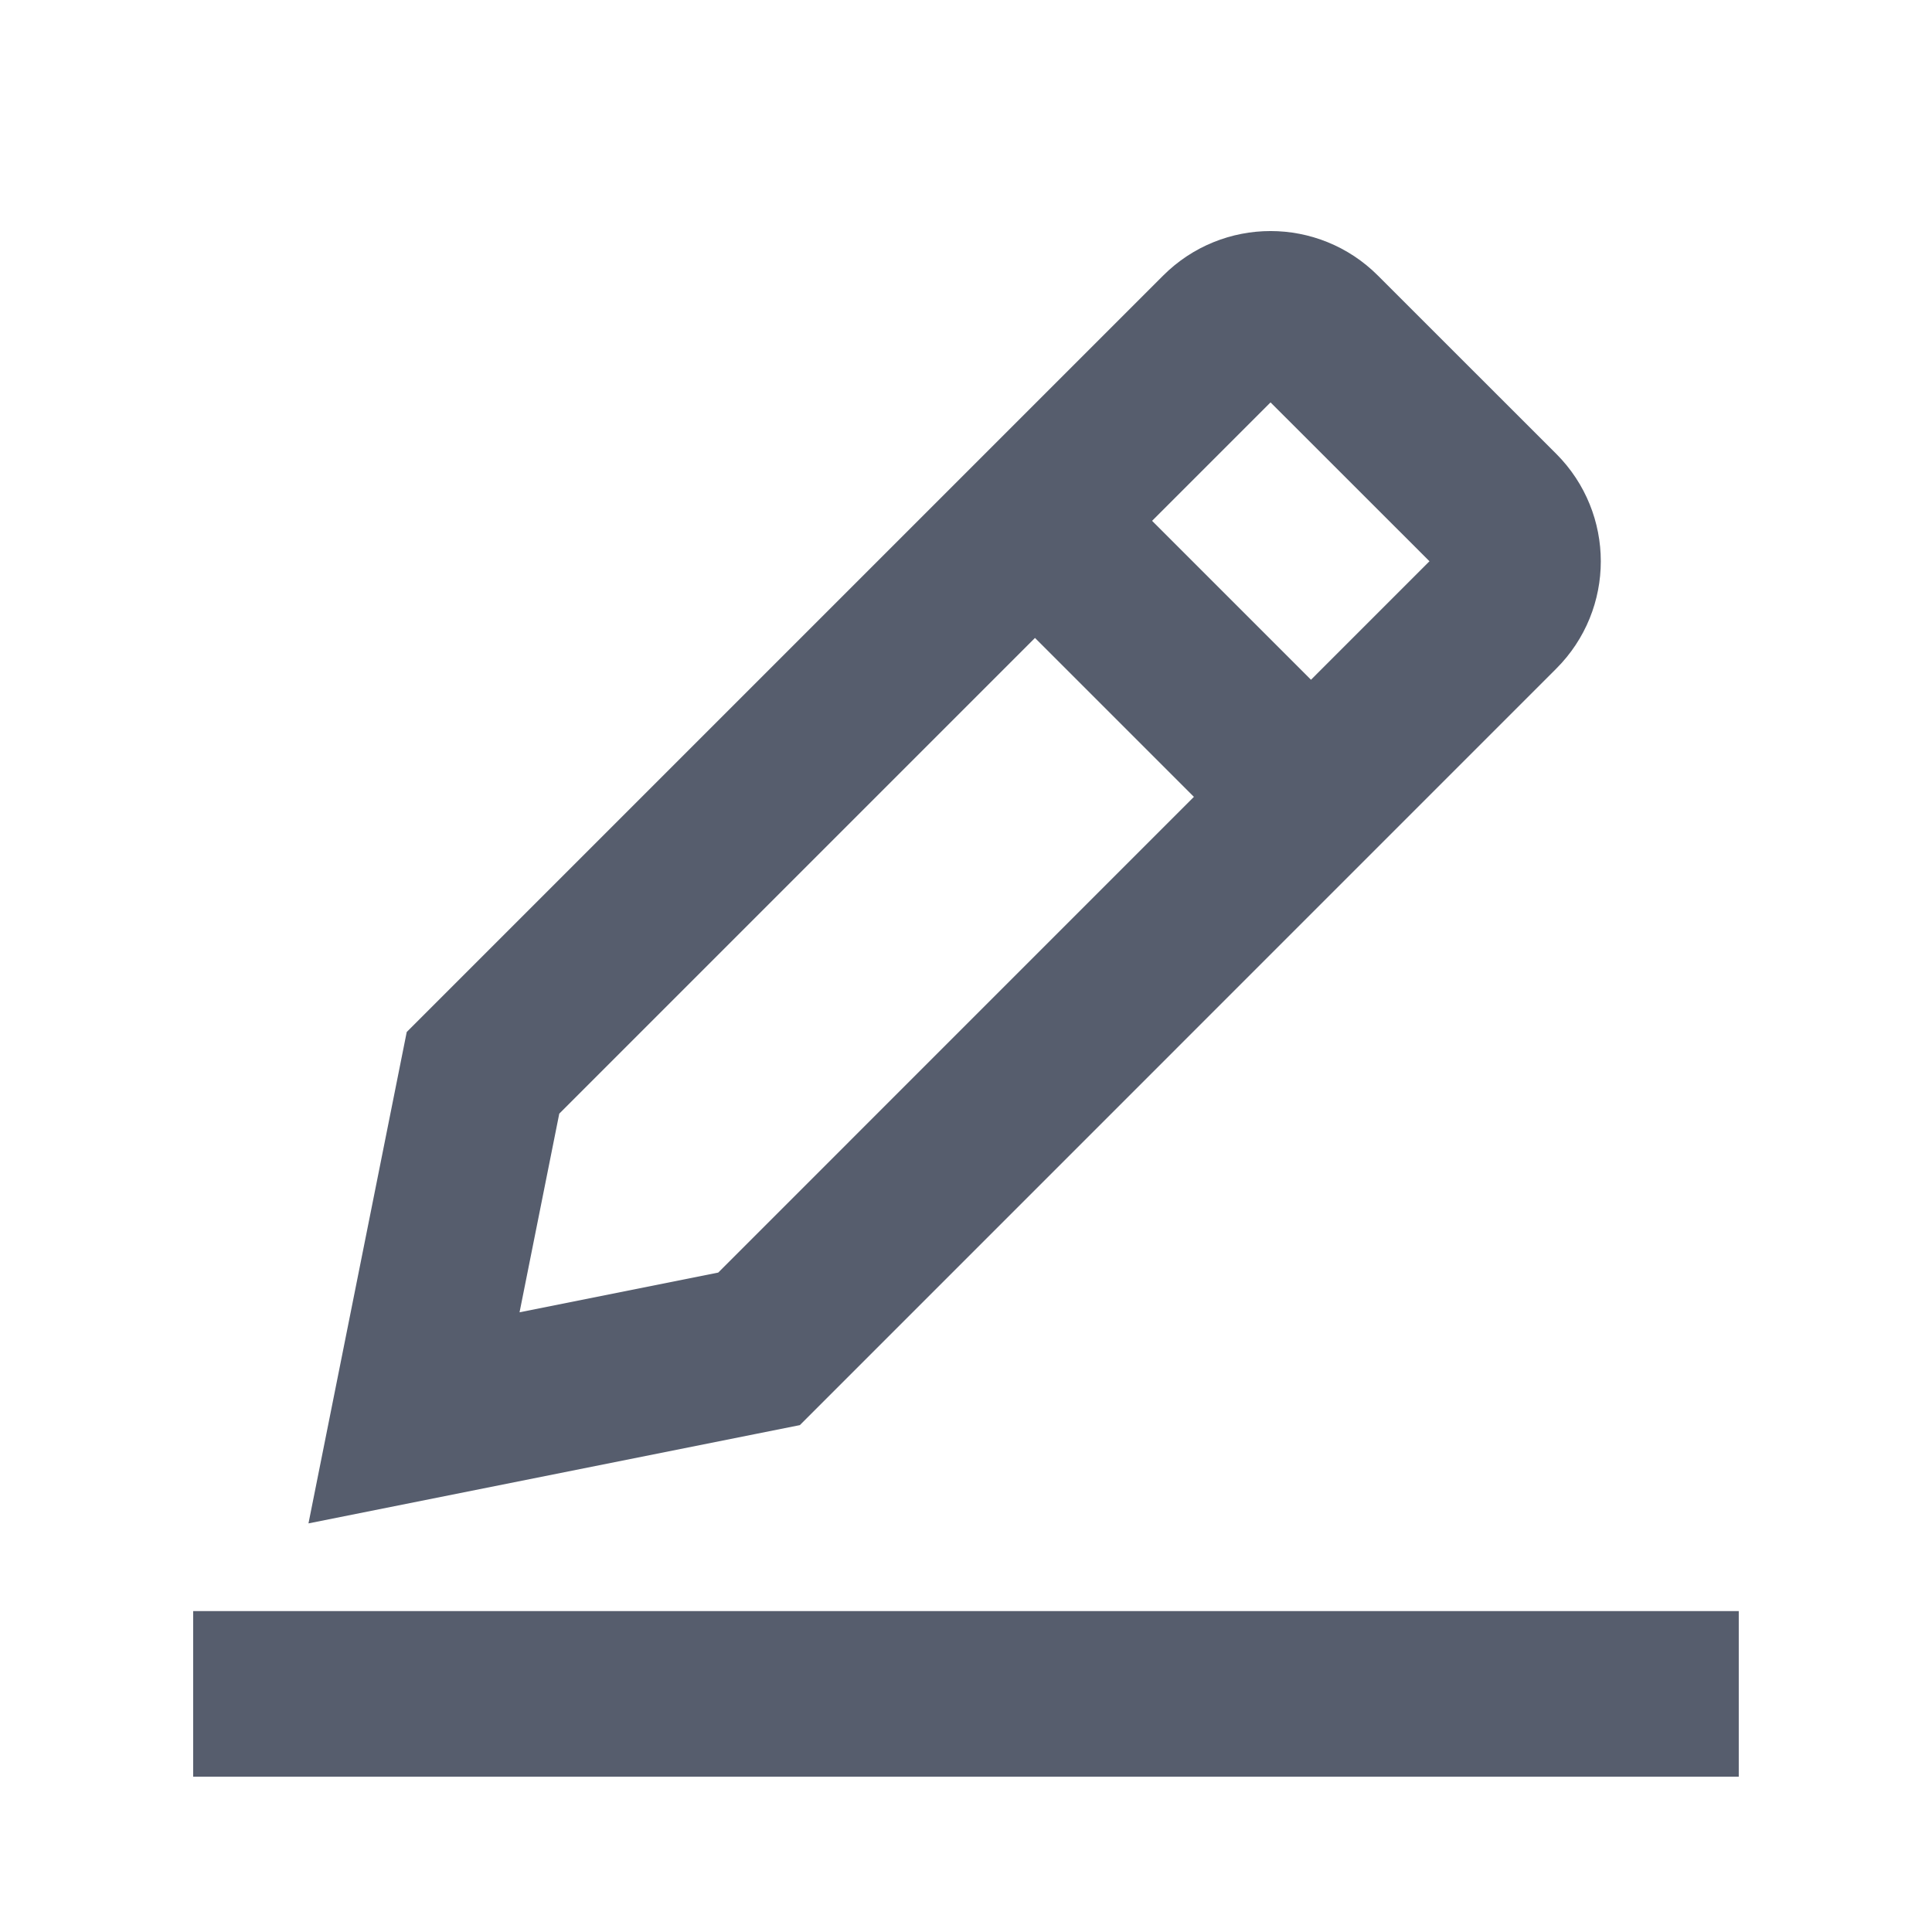
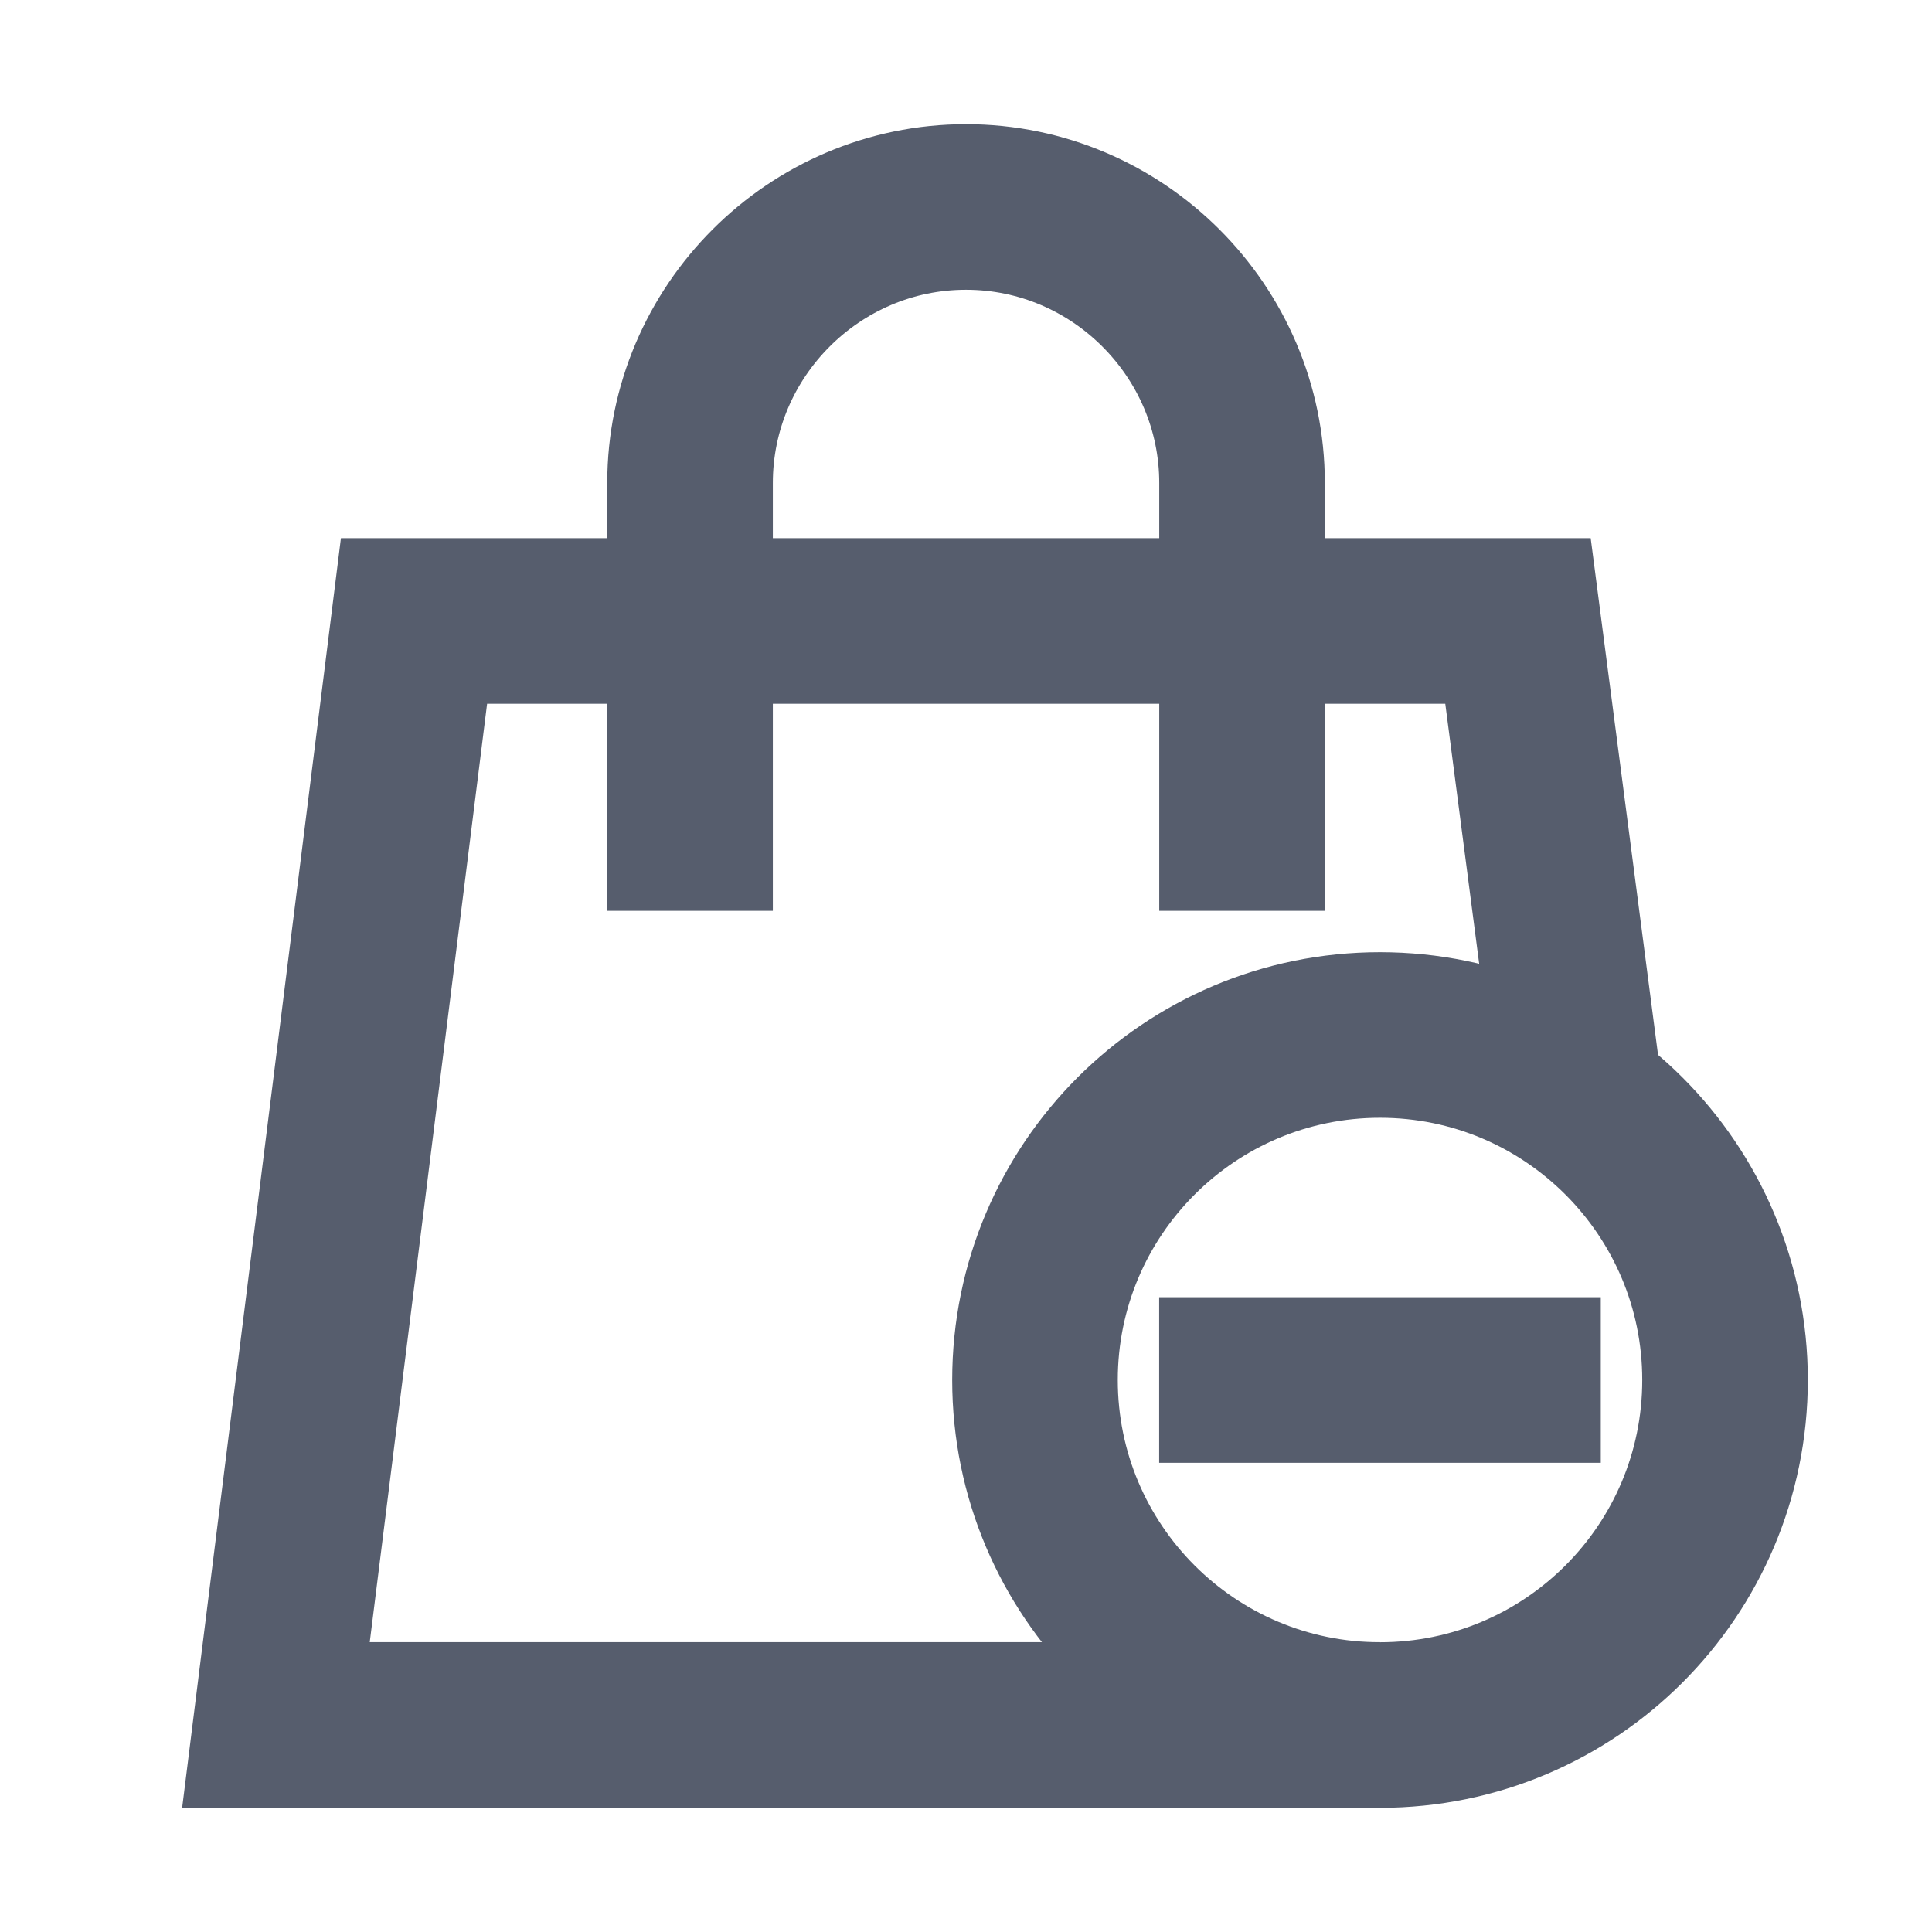
<svg xmlns="http://www.w3.org/2000/svg" width="24" height="24" viewBox="0 0 24 24" fill="none">
-   <g id="C info">
-     <path id="Vector" d="M3.428 21.042L20.571 21.042" stroke="#565D6D" stroke-width="2.057" stroke-miterlimit="10" stroke-linecap="square" />
-     <path id="Vector_2" d="M9.429 16.756L5.143 17.613L6 13.327L15.177 4.15C15.512 3.815 16.055 3.815 16.389 4.15L18.606 6.366C18.941 6.702 18.941 7.244 18.606 7.578L9.429 16.756Z" stroke="#565D6D" stroke-width="2.057" stroke-miterlimit="10" stroke-linecap="square" />
-     <path id="Vector_3" d="M12.857 6.47L16.286 9.899" stroke="#565D6D" stroke-width="2.057" stroke-miterlimit="10" />
+   <g id="Bag remove 19">
+     <path id="Vector" d="M17.143 21.428L3.428 21.428L5.143 7.714L18.857 7.714L19.628 13.629" stroke="#565D6D" stroke-width="2.057" stroke-miterlimit="10" />
+     <path id="Vector_2" d="M8.572 10.286L8.572 6C8.572 4.114 10.114 2.571 12 2.571C13.886 2.571 15.429 4.114 15.429 6L15.429 10.286" stroke="#565D6D" stroke-width="2.057" stroke-miterlimit="10" stroke-linecap="square" />
+     <path id="Vector_3" d="M17.143 21.429C19.51 21.429 21.429 19.51 21.429 17.143C21.429 14.776 19.51 12.857 17.143 12.857C14.776 12.857 12.857 14.776 12.857 17.143C12.857 19.51 14.776 21.429 17.143 21.429Z" stroke="#565D6D" stroke-width="2.057" stroke-miterlimit="10" stroke-linecap="square" />
+     <path id="Vector_4" d="M15.428 17.143H18.857" stroke="#565D6D" stroke-width="2.057" stroke-miterlimit="10" stroke-linecap="square" />
  </g>
</svg>
